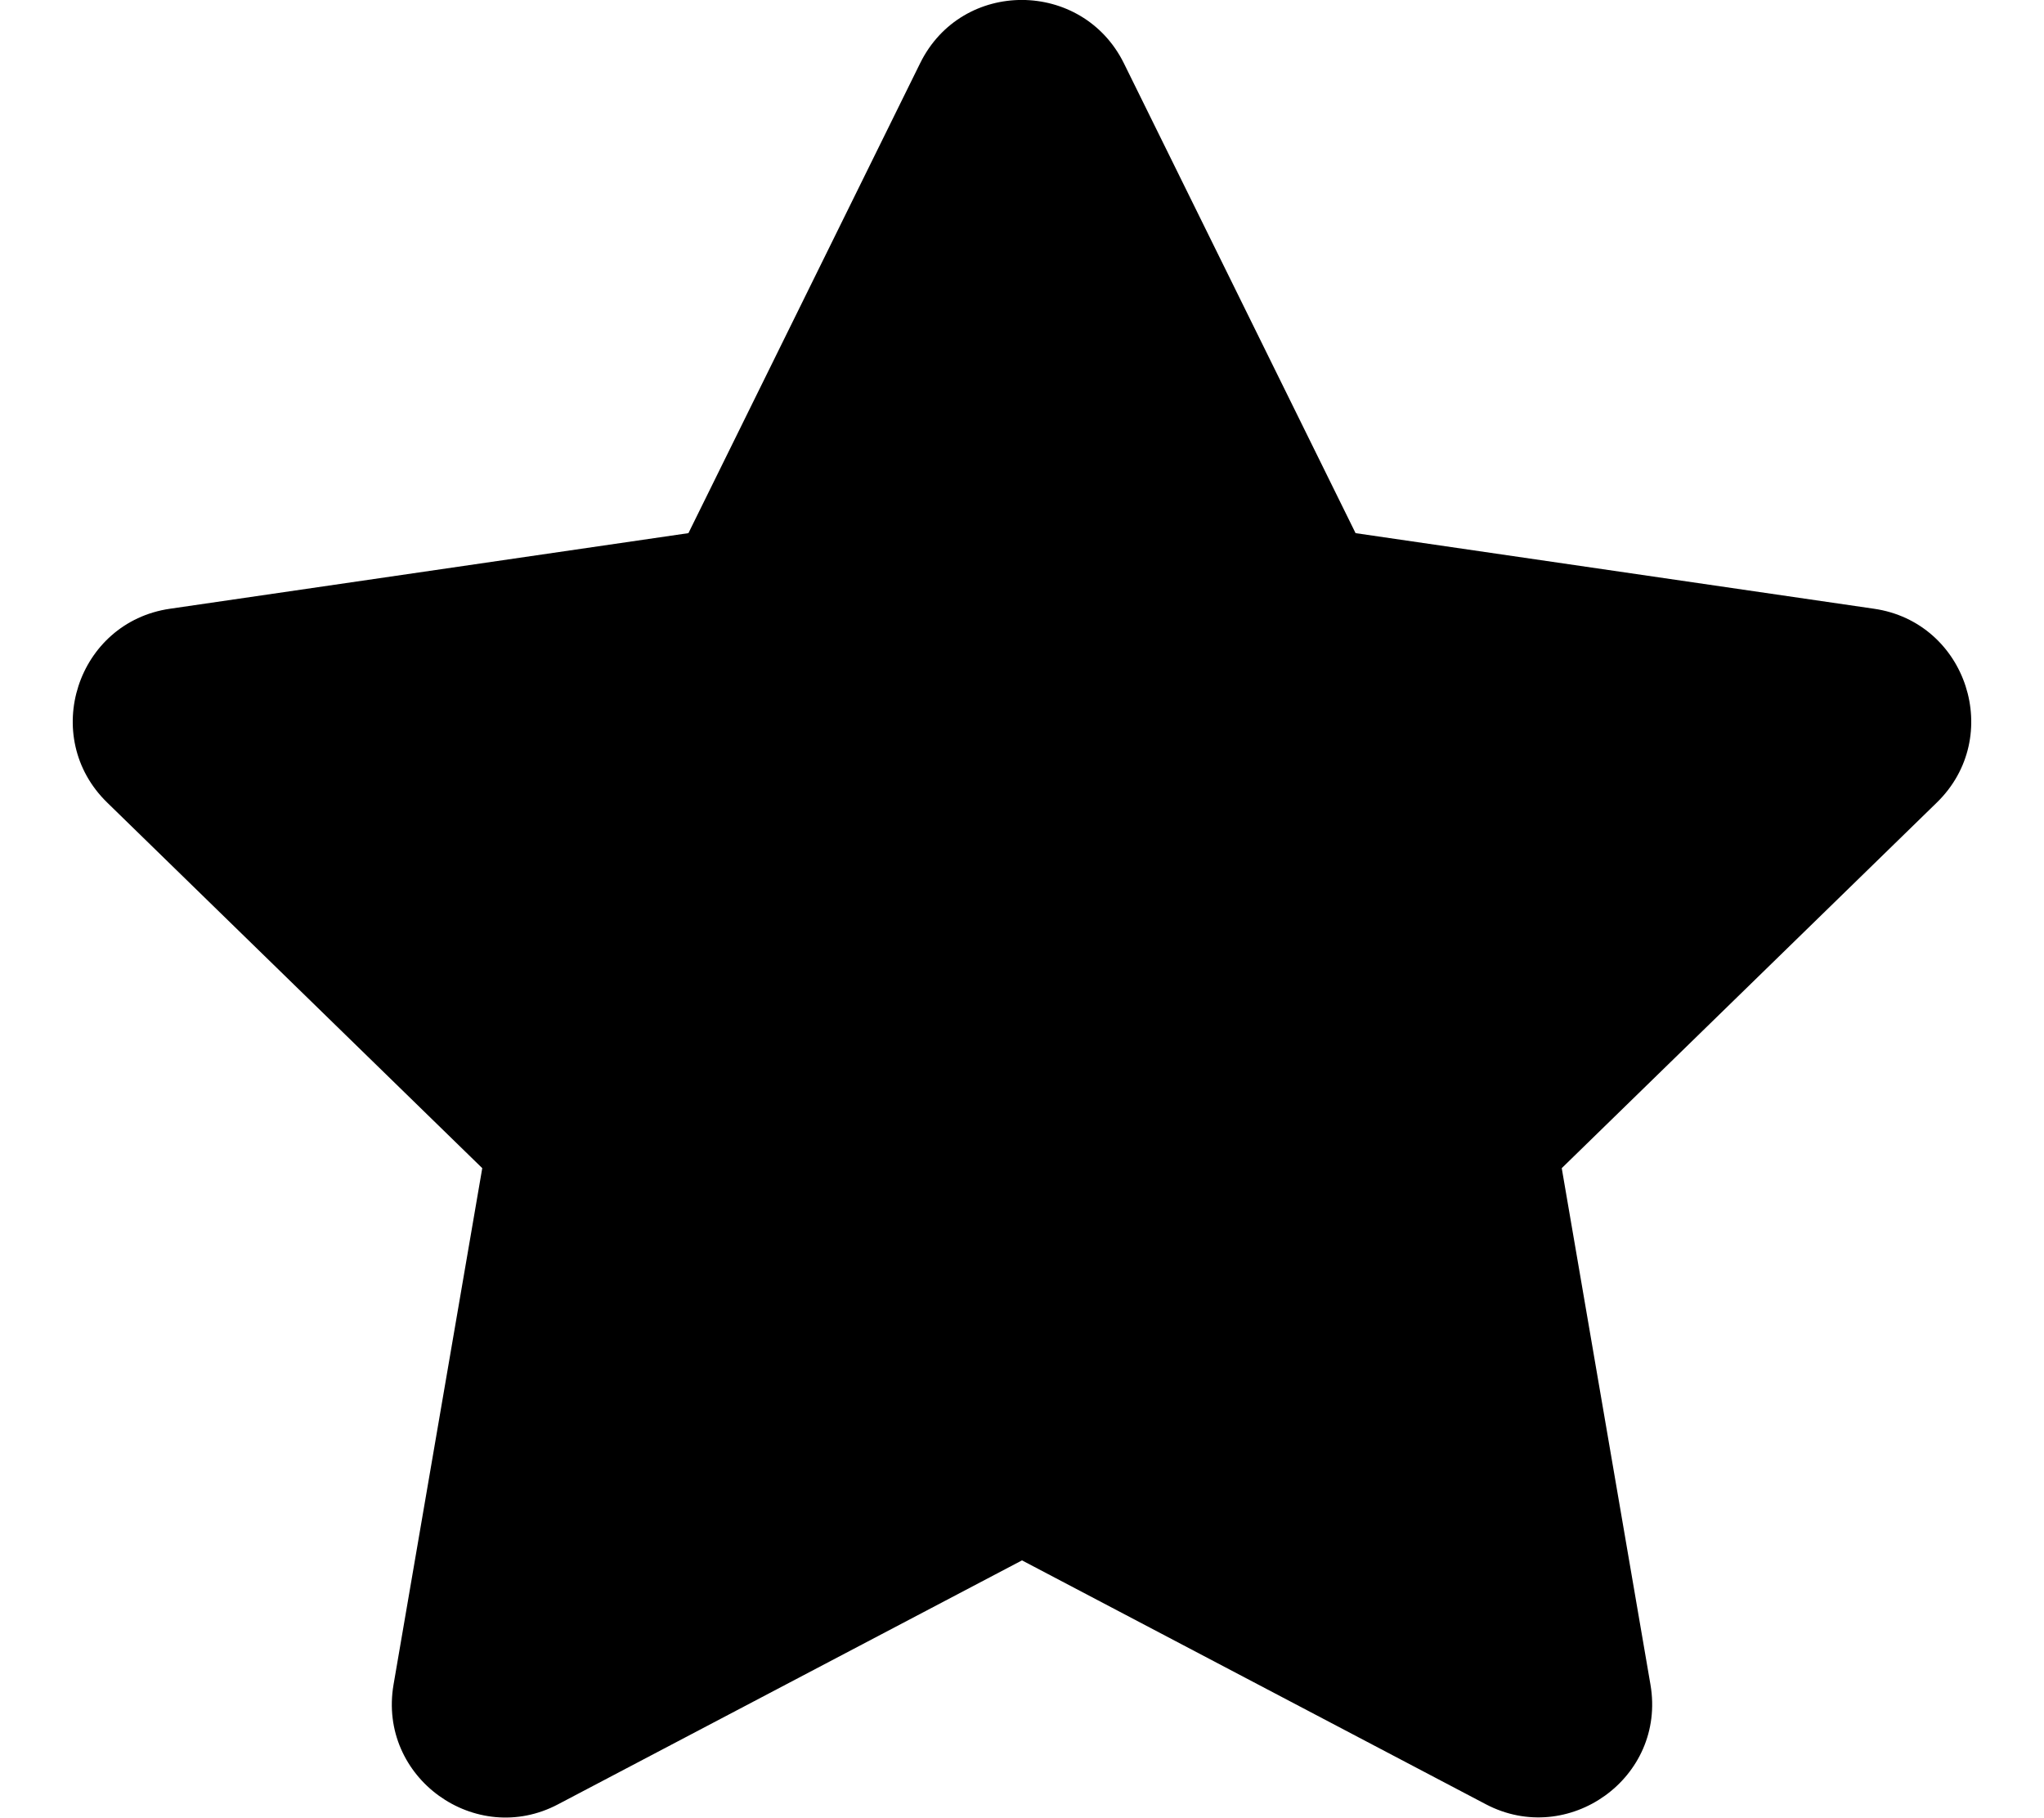
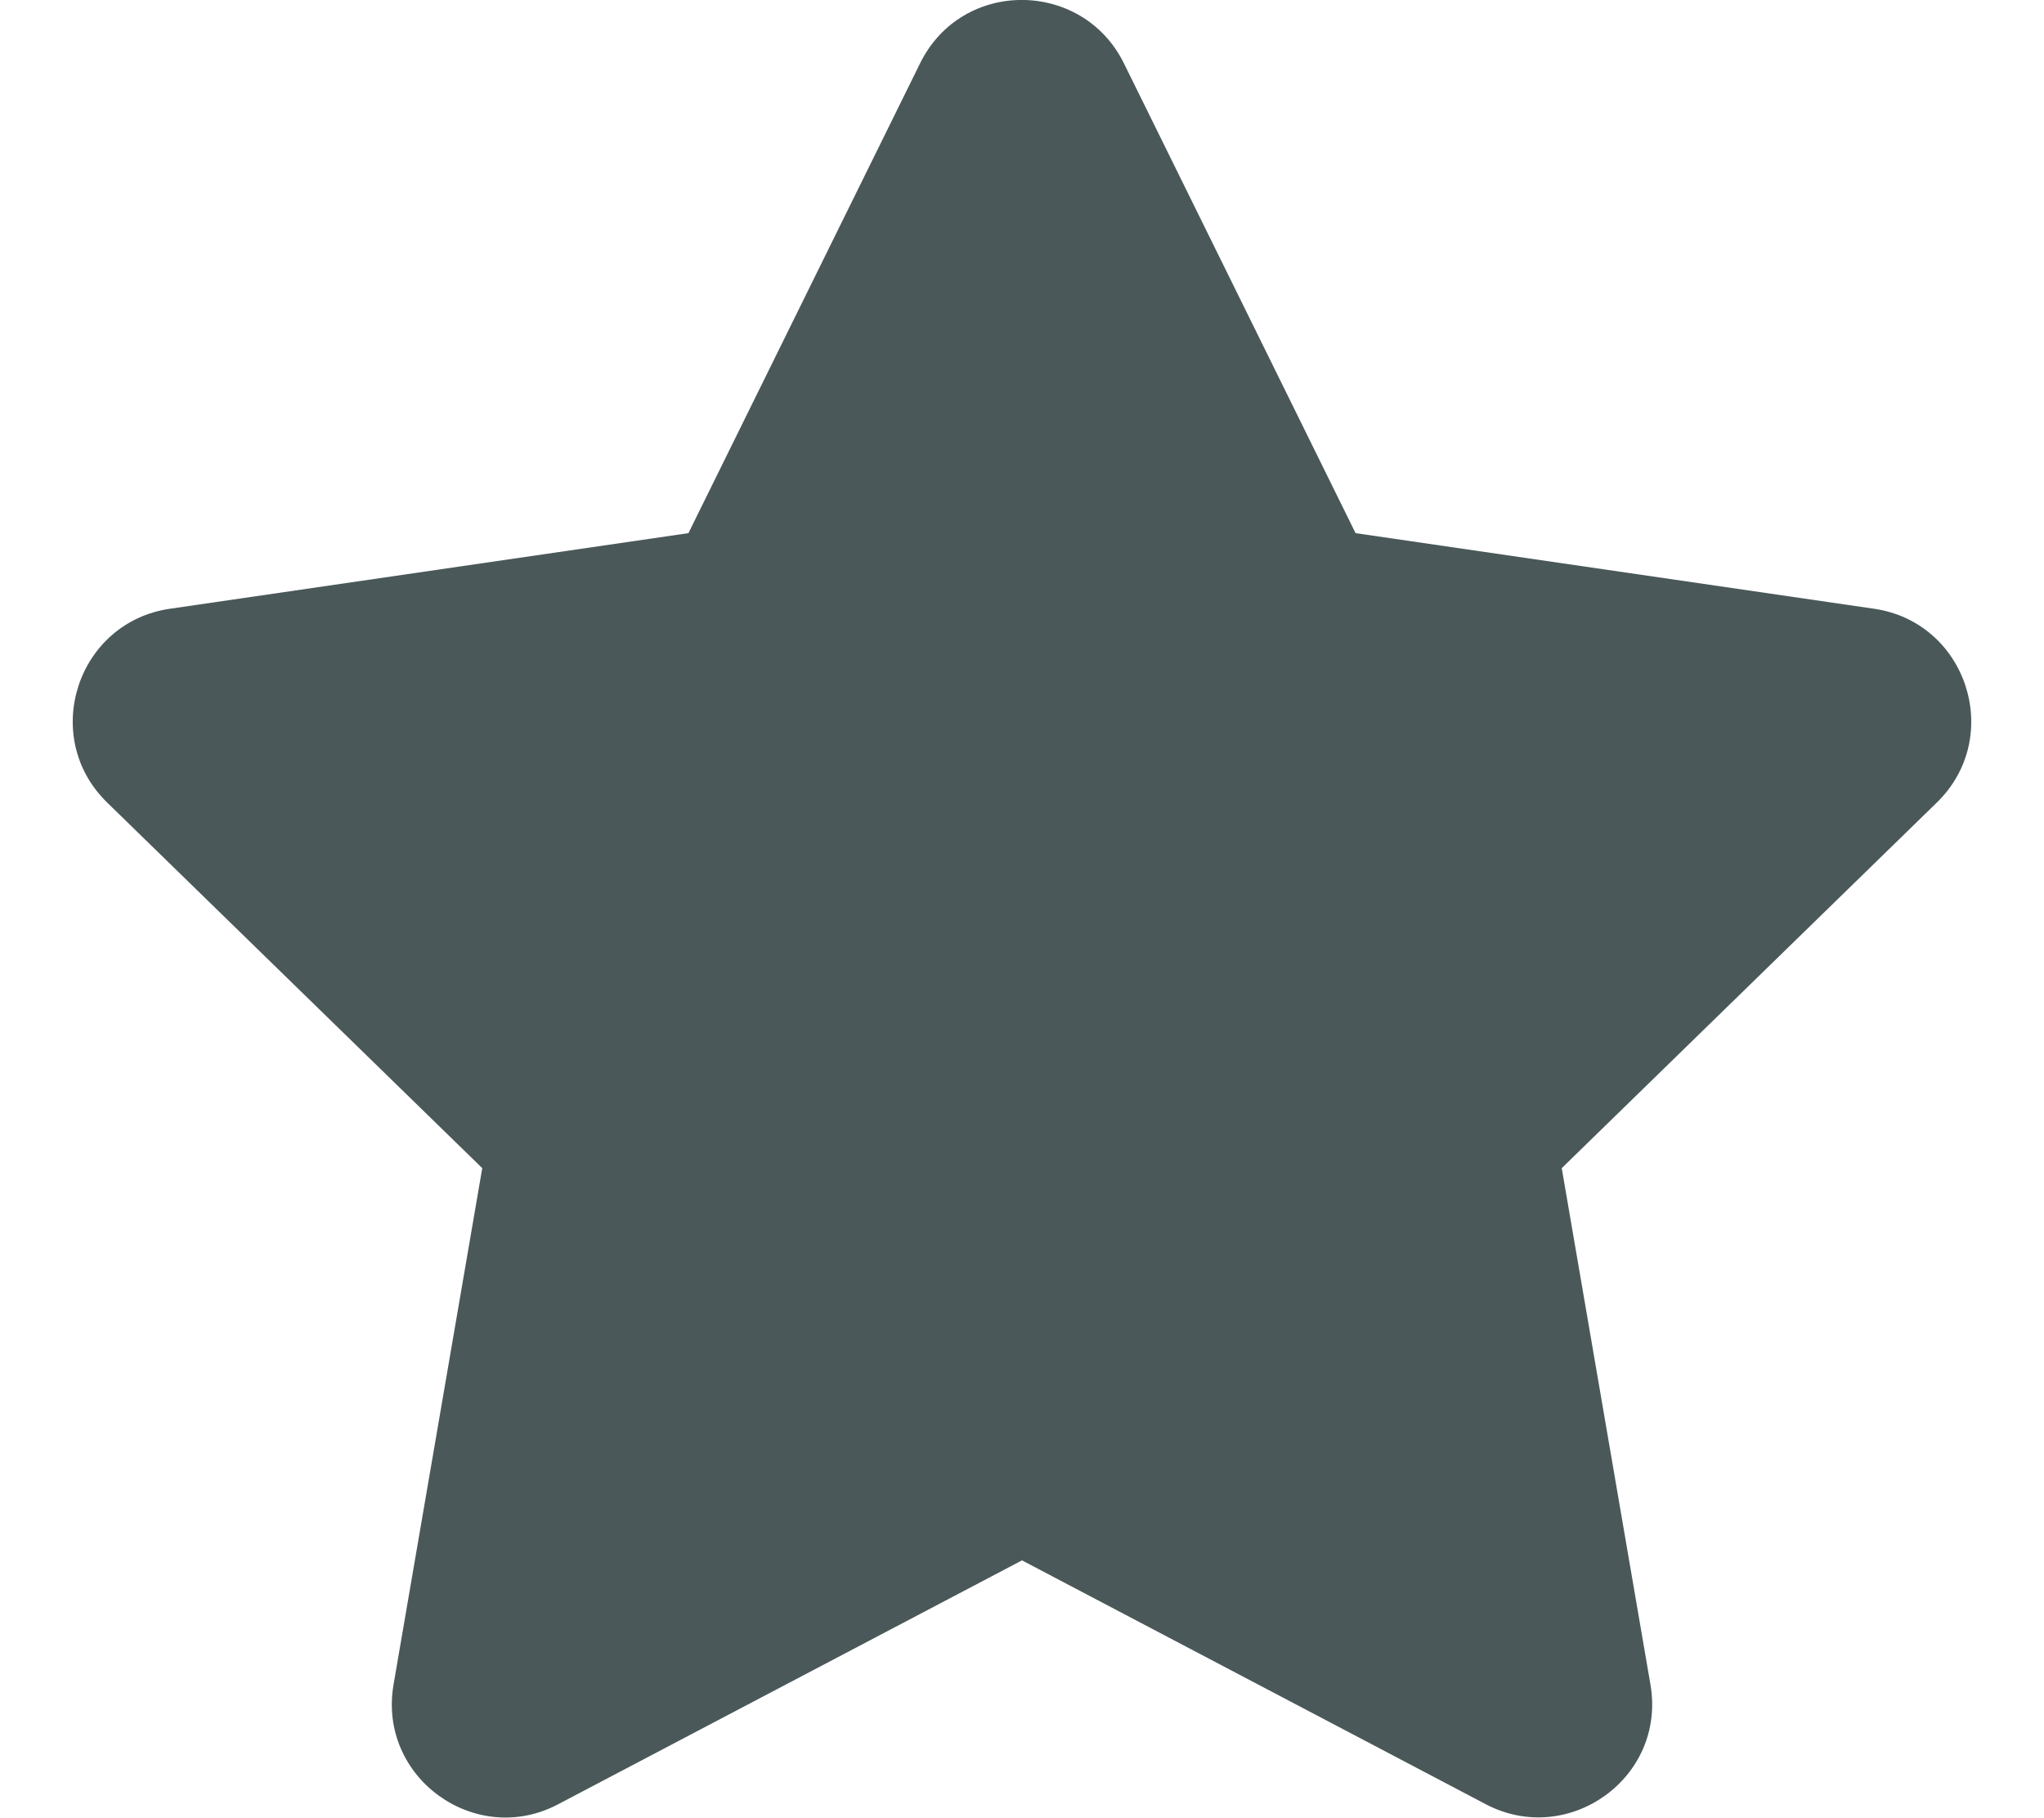
<svg xmlns="http://www.w3.org/2000/svg" aria-hidden="true" focusable="false" data-prefix="fas" data-icon="star" class="svg-inline--fa fa-star fa-w-18" role="img" viewBox="0 0 576 512">
-   <path fill="currentColor" d="M259.3 17.8L194 150.2 47.9 171.5c-26.2 3.8-36.7 36.1-17.7 54.6l105.7 103-25 145.5c-4.5 26.3 23.2 46 46.4 33.7L288 439.6l130.7 68.7c23.2 12.2 50.9-7.4 46.4-33.7l-25-145.5 105.7-103c19-18.5 8.5-50.8-17.7-54.6L382 150.2 316.7 17.8c-11.7-23.6-45.6-23.9-57.4 0z" />
+   <path fill="#4A5859" d="M259.3 17.8L194 150.2 47.9 171.5c-26.2 3.8-36.7 36.1-17.7 54.6l105.7 103-25 145.5c-4.5 26.3 23.2 46 46.4 33.7L288 439.6l130.7 68.7c23.2 12.2 50.9-7.4 46.4-33.7l-25-145.5 105.7-103c19-18.5 8.5-50.8-17.7-54.6L382 150.2 316.7 17.8c-11.7-23.6-45.6-23.9-57.4 0z" />
</svg>
